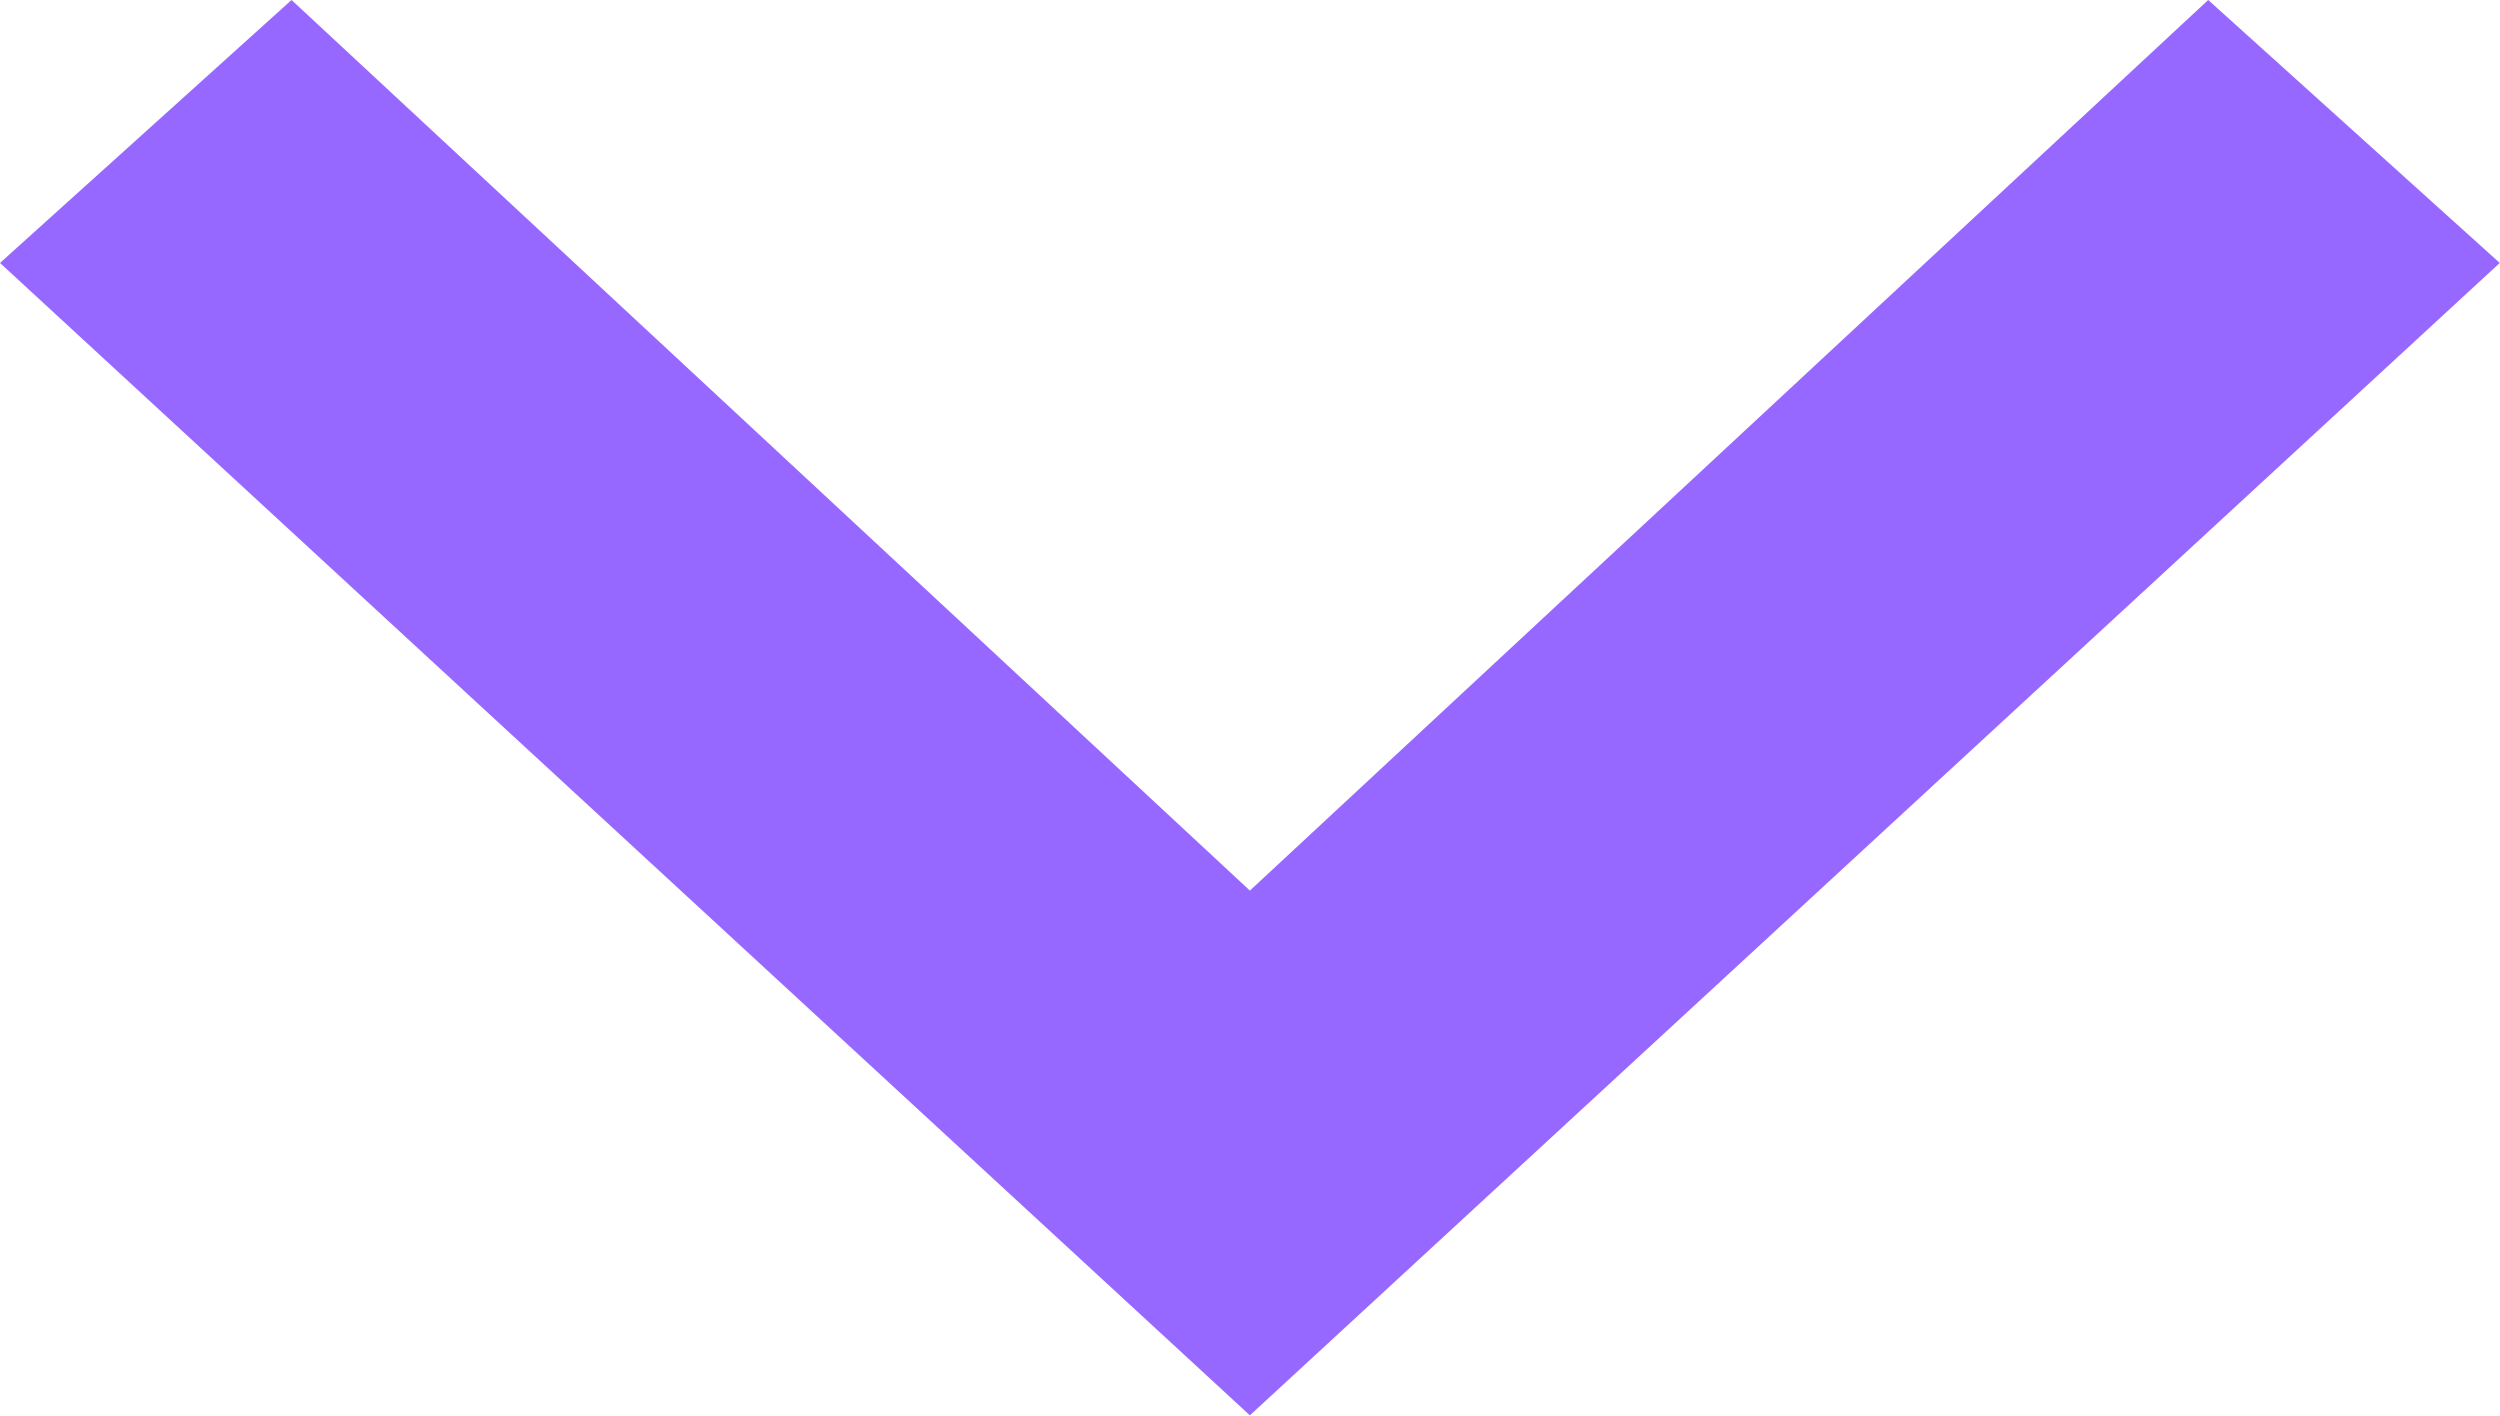
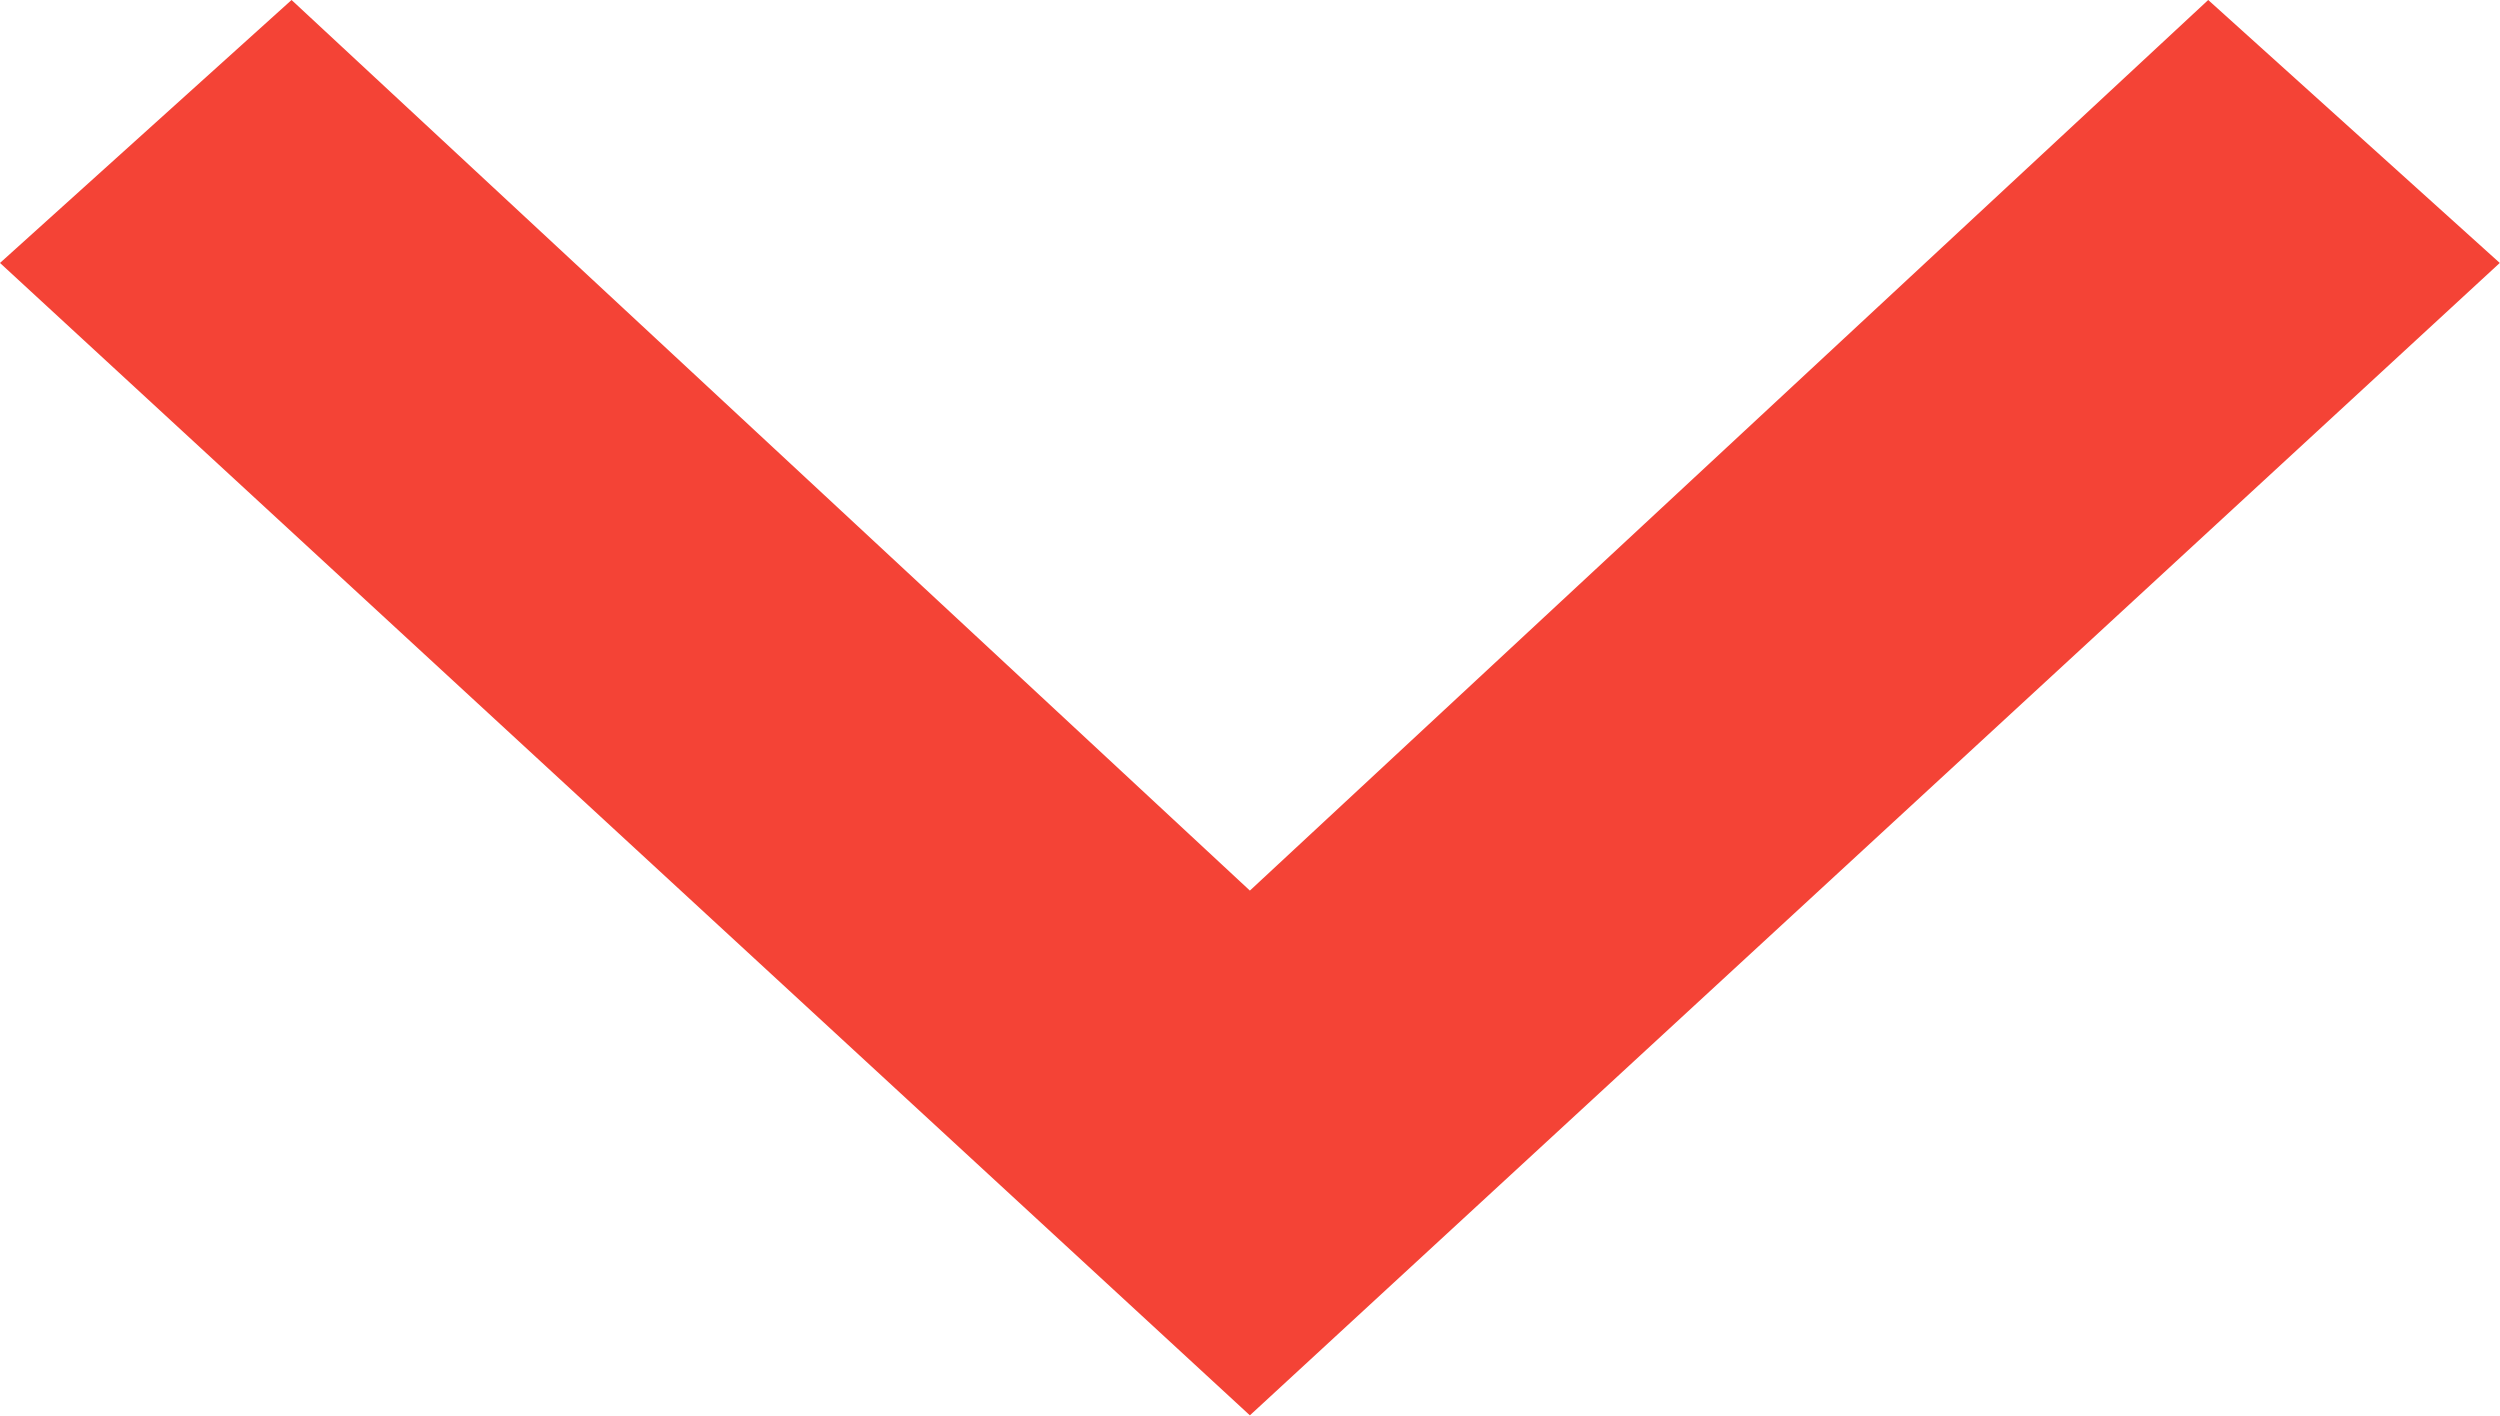
<svg xmlns="http://www.w3.org/2000/svg" width="10.667" height="6.039" viewBox="0 0 10.667 6.039">
  <defs>
    <clipPath id="clip-path">
      <path id="Trazado_13836" data-name="Trazado 13836" d="M505.422,3606.978l-4.089,3.8-4.089-3.8L496,3608.1l5.333,4.917,5.333-4.917Z" fill="none" />
    </clipPath>
    <clipPath id="clip-path-2">
      <rect id="Rectángulo_1180" data-name="Rectángulo 1180" width="1600" height="5102" fill="none" />
    </clipPath>
  </defs>
  <g id="Grupo_4861" data-name="Grupo 4861" transform="translate(-496 -3606.978)">
    <g id="Grupo_2140" data-name="Grupo 2140" clip-path="url(#clip-path)">
      <g id="Grupo_2139" data-name="Grupo 2139">
        <g id="Grupo_2138" data-name="Grupo 2138" clip-path="url(#clip-path-2)">
-           <rect id="Rectángulo_1179" data-name="Rectángulo 1179" width="20.667" height="16.039" transform="translate(491 3601.978)" fill="#9768ff" />
+           <rect id="Rectángulo_1179" data-name="Rectángulo 1179" width="20.667" height="16.039" transform="translate(491 3601.978)" fill="#f44336" />
        </g>
      </g>
    </g>
  </g>
</svg>
